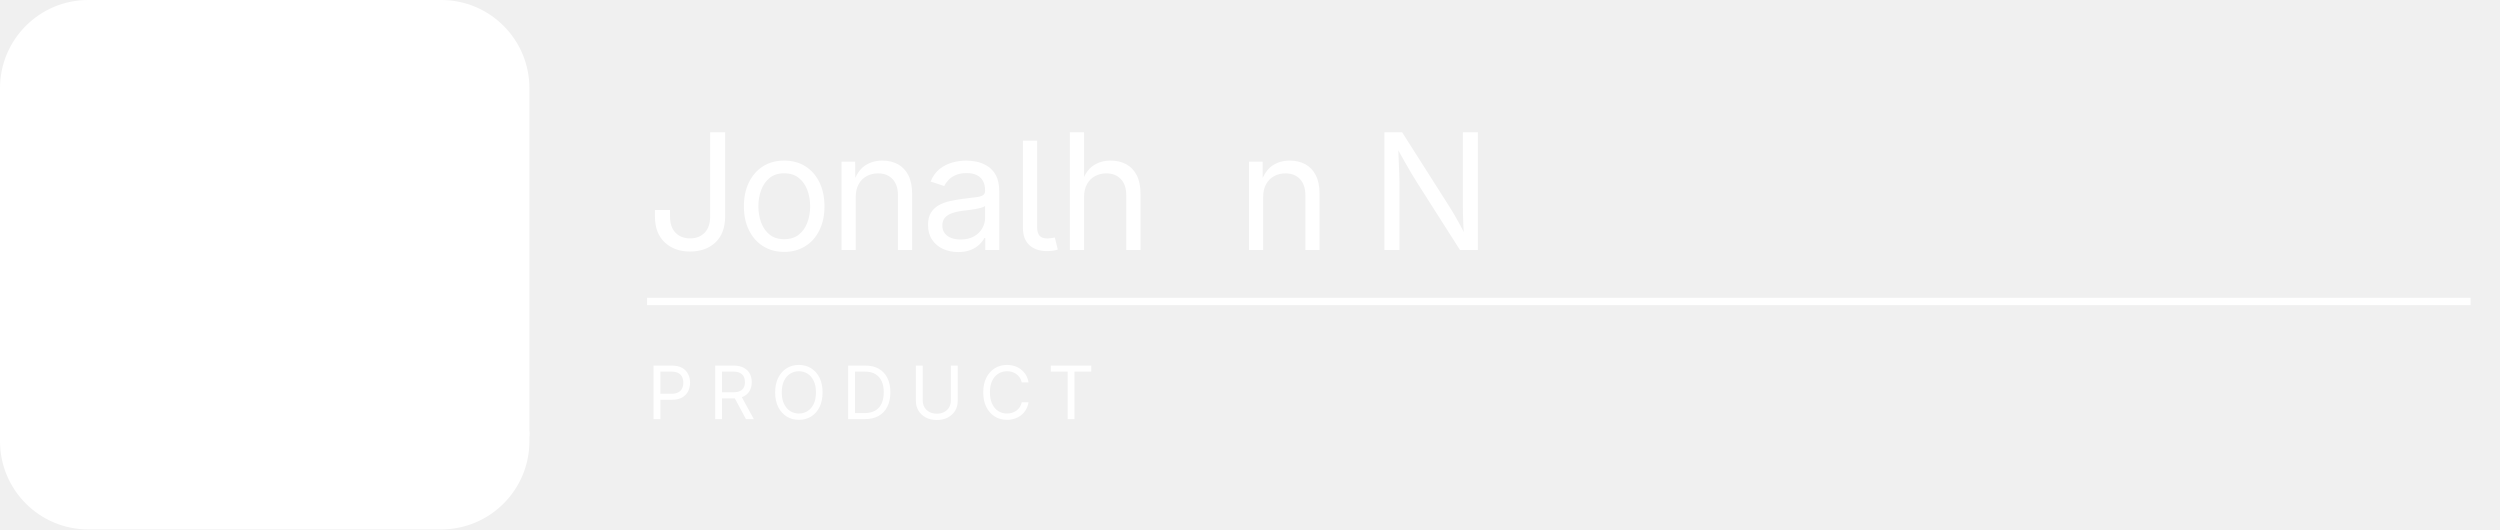
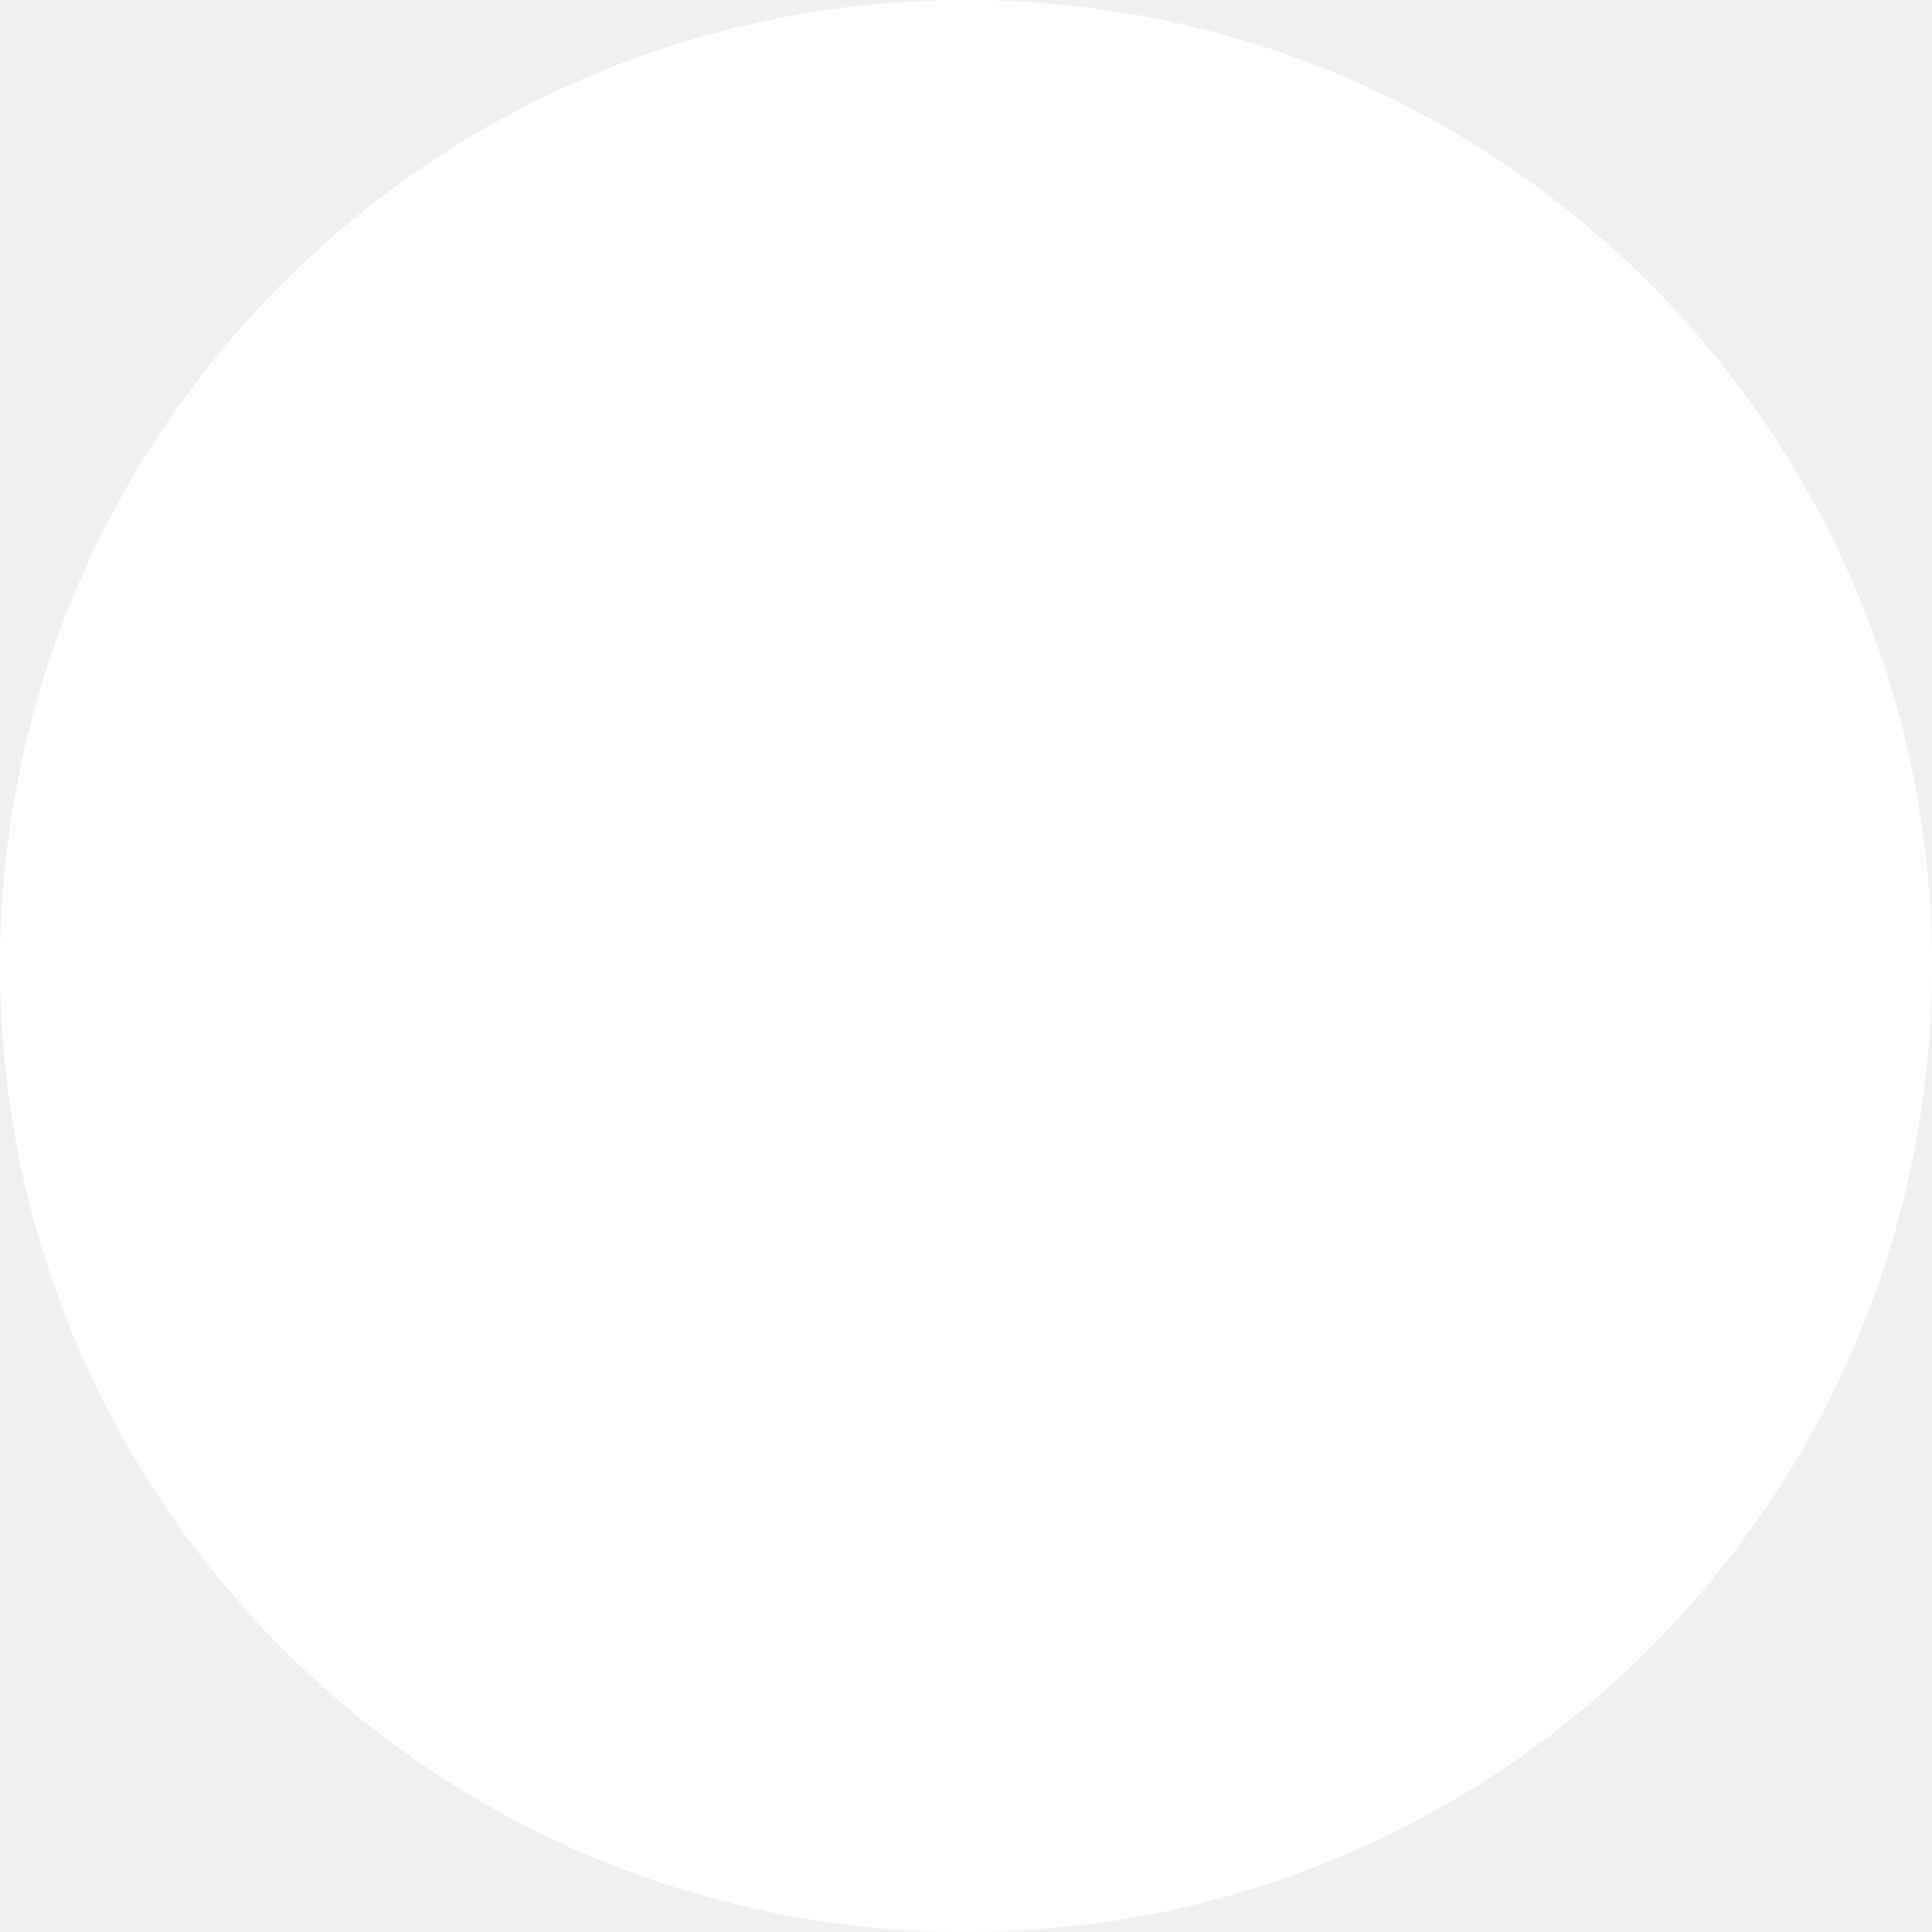
- <svg xmlns="http://www.w3.org/2000/svg" viewBox="0 0 340 72" width="340" height="72">
-   <rect x="0" y="0" width="72" height="72" rx="12" fill="#ffffff" />
-   <rect x="0" y="57" width="72" height="4" rx="2" fill="#ffffff" />
-   <path d="M7.45 0.27L7.45 0.27Q4.76 0.27 3.06-1.31Q1.37-2.90 1.37-5.82L1.37-5.82L1.37-6.92L3.96-6.92L3.96-5.82Q3.96-3.96 4.92-2.99Q5.88-2.01 7.45-2.01L7.45-2.01Q9.01-2.01 9.97-2.99Q10.92-3.96 10.92-5.82L10.92-5.82L10.92-20.37L13.52-20.37L13.52-5.82Q13.52-2.90 11.83-1.31Q10.14 0.27 7.45 0.27ZM21.05 0L18.44 0L18.44-20.37L21.51-20.37L29.79-7.34Q30.12-6.84 30.58-6.04Q31.05-5.25 31.59-4.25Q32.13-3.25 32.65-2.12L32.65-2.12L32.28-2.12Q32.16-3.29 32.10-4.37Q32.05-5.44 32.03-6.34Q32.02-7.25 32.02-7.88L32.02-7.88L32.02-20.37L34.62-20.37L34.62 0L31.53 0L24.14-11.59Q23.64-12.40 23.13-13.25Q22.61-14.11 21.96-15.28Q21.30-16.45 20.33-18.17L20.33-18.17L20.81-18.17Q20.88-16.65 20.93-15.37Q20.99-14.08 21.02-13.13Q21.05-12.17 21.05-11.62L21.05-11.62L21.05 0Z" fill="#ffffff" transform="translate(19.375, 48)" />
-   <path d="M5.85 0.21Q3.74 0.21 2.41-1.03Q1.07-2.28 1.07-4.58L1.07-5.44L3.12-5.44L3.12-4.58Q3.12-3.12 3.87-2.35Q4.62-1.58 5.85-1.58Q7.08-1.58 7.83-2.35Q8.58-3.12 8.58-4.58L8.58-16.01L10.62-16.01L10.62-4.58Q10.62-2.28 9.30-1.03Q7.97 0.21 5.85 0.21ZM18.64 0.26Q17.01 0.26 15.78-0.52Q14.55-1.29 13.86-2.69Q13.17-4.08 13.17-5.93Q13.17-7.81 13.86-9.21Q14.55-10.61 15.78-11.39Q17.01-12.16 18.64-12.16Q20.29-12.16 21.52-11.39Q22.76-10.61 23.44-9.21Q24.13-7.81 24.13-5.93Q24.13-4.08 23.44-2.69Q22.76-1.29 21.52-0.52Q20.29 0.26 18.64 0.26ZM18.64-1.47Q19.86-1.47 20.64-2.09Q21.42-2.72 21.80-3.73Q22.18-4.75 22.18-5.93Q22.18-7.12 21.80-8.15Q21.42-9.17 20.64-9.80Q19.86-10.43 18.64-10.43Q17.44-10.43 16.67-9.80Q15.89-9.17 15.52-8.15Q15.14-7.13 15.14-5.93Q15.14-4.75 15.52-3.73Q15.89-2.72 16.67-2.09Q17.44-1.47 18.64-1.47ZM28.38-7.20L28.38 0L26.45 0L26.45-12.01L28.30-12.01L28.32-9.10L28.05-9.10Q28.59-10.76 29.61-11.46Q30.63-12.16 31.99-12.16Q33.20-12.16 34.12-11.66Q35.03-11.16 35.54-10.16Q36.05-9.15 36.05-7.63L36.05 0L34.12 0L34.12-7.47Q34.12-8.85 33.39-9.64Q32.67-10.42 31.41-10.42Q30.55-10.42 29.86-10.04Q29.17-9.67 28.78-8.95Q28.38-8.23 28.38-7.20ZM42.31 0.28Q41.17 0.28 40.24-0.15Q39.31-0.58 38.76-1.41Q38.21-2.23 38.21-3.42Q38.21-4.45 38.62-5.09Q39.03-5.74 39.71-6.11Q40.39-6.48 41.22-6.66Q42.05-6.84 42.89-6.95Q43.96-7.09 44.64-7.17Q45.31-7.24 45.64-7.42Q45.97-7.61 45.97-8.05L45.97-8.11Q45.97-8.86 45.69-9.38Q45.41-9.90 44.85-10.18Q44.29-10.46 43.46-10.46Q42.60-10.46 41.98-10.19Q41.37-9.93 40.99-9.52Q40.61-9.12 40.42-8.70L38.56-9.31Q39.02-10.41 39.80-11.03Q40.59-11.64 41.53-11.90Q42.48-12.16 43.40-12.16Q44.00-12.16 44.77-12.02Q45.54-11.87 46.25-11.44Q46.97-11.01 47.44-10.17Q47.90-9.32 47.90-7.92L47.90 0L46.00 0L46.00-1.63L45.87-1.63Q45.67-1.21 45.22-0.77Q44.77-0.32 44.05-0.02Q43.33 0.28 42.31 0.28ZM42.64-1.43Q43.71-1.43 44.46-1.85Q45.20-2.27 45.58-2.94Q45.97-3.61 45.97-4.34L45.97-6.00Q45.85-5.87 45.45-5.75Q45.06-5.64 44.55-5.55Q44.04-5.47 43.56-5.41Q43.08-5.35 42.80-5.32Q42.10-5.23 41.50-5.02Q40.89-4.81 40.52-4.41Q40.16-4.01 40.16-3.32Q40.16-2.70 40.48-2.28Q40.80-1.86 41.36-1.64Q41.92-1.43 42.64-1.43ZM51.12-2.96L51.12-14.87L53.05-14.87L53.05-3.12Q53.05-2.31 53.38-1.94Q53.71-1.57 54.47-1.57Q54.65-1.57 54.94-1.61Q55.22-1.65 55.46-1.70L55.86-0.06Q55.56 0.04 55.18 0.10Q54.79 0.15 54.42 0.15Q52.86 0.15 51.99-0.67Q51.12-1.49 51.12-2.96ZM59.43-7.20L59.43 0L57.50 0L57.50-16.01L59.43-16.01L59.43-9.10L59.10-9.10Q59.64-10.76 60.66-11.46Q61.67-12.16 63.04-12.16Q64.25-12.16 65.17-11.66Q66.09-11.16 66.60-10.16Q67.11-9.15 67.11-7.63L67.11 0L65.17 0L65.17-7.47Q65.17-8.85 64.44-9.64Q63.71-10.42 62.46-10.42Q61.60-10.42 60.91-10.04Q60.22-9.67 59.83-8.95Q59.43-8.23 59.43-7.20ZM83.79-7.20L83.79 0L81.86 0L81.86-12.01L83.72-12.01L83.73-9.10L83.46-9.10Q84.01-10.76 85.02-11.46Q86.04-12.16 87.40-12.16Q88.61-12.16 89.53-11.66Q90.44-11.16 90.95-10.16Q91.46-9.15 91.46-7.63L91.46 0L89.53 0L89.53-7.47Q89.53-8.85 88.80-9.64Q88.08-10.42 86.82-10.42Q85.96-10.42 85.27-10.04Q84.59-9.67 84.19-8.95Q83.79-8.23 83.79-7.20ZM102.33 0L100.28 0L100.28-16.01L102.69-16.01L109.20-5.77Q109.45-5.37 109.82-4.75Q110.18-4.13 110.61-3.34Q111.03-2.56 111.44-1.67L111.15-1.67Q111.05-2.59 111.01-3.43Q110.97-4.28 110.96-4.98Q110.95-5.69 110.95-6.19L110.95-16.01L112.99-16.01L112.99 0L110.56 0L104.76-9.11Q104.36-9.74 103.96-10.41Q103.56-11.09 103.04-12.00Q102.52-12.92 101.76-14.28L102.14-14.28Q102.19-13.08 102.23-12.07Q102.28-11.06 102.30-10.31Q102.33-9.56 102.33-9.13L102.33 0Z" fill="#ffffff" transform="translate(88, 34)" />
-   <line x1="88" y1="41" x2="336" y2="41" stroke="#ffffff" stroke-width="1" />
-   <path d="M1.81 0L0.88 0L0.88-7.28L3.37-7.28Q4.22-7.28 4.77-6.97Q5.32-6.66 5.58-6.13Q5.85-5.61 5.85-4.96Q5.85-4.31 5.58-3.78Q5.32-3.26 4.77-2.94Q4.22-2.63 3.37-2.63L1.61-2.63L1.61-3.45L3.33-3.45Q3.91-3.45 4.26-3.65Q4.61-3.84 4.77-4.19Q4.93-4.53 4.93-4.96Q4.93-5.39 4.77-5.73Q4.61-6.07 4.26-6.26Q3.90-6.46 3.32-6.46L1.81-6.46L1.81 0Z M10.19 0L9.27 0L9.27-7.28L11.76-7.28Q12.61-7.28 13.15-6.98Q13.70-6.69 13.97-6.19Q14.24-5.68 14.24-5.03Q14.24-4.38 13.97-3.88Q13.70-3.38 13.16-3.10Q12.61-2.82 11.76-2.82L9.78-2.82L9.78-3.65L11.72-3.65Q12.29-3.65 12.64-3.82Q12.99-3.98 13.15-4.29Q13.31-4.60 13.31-5.03Q13.31-5.46 13.15-5.78Q12.99-6.10 12.64-6.28Q12.29-6.46 11.71-6.46L10.19-6.46L10.19 0ZM14.52 0L13.45 0L11.69-3.28L12.73-3.28L14.52 0ZM20.65 0.10Q19.72 0.10 18.99-0.35Q18.26-0.81 17.84-1.64Q17.42-2.48 17.42-3.63Q17.42-4.79 17.84-5.63Q18.26-6.46 18.99-6.92Q19.72-7.37 20.65-7.37Q21.58-7.37 22.31-6.92Q23.04-6.46 23.46-5.63Q23.87-4.79 23.87-3.63Q23.87-2.48 23.46-1.64Q23.04-0.81 22.31-0.35Q21.58 0.10 20.65 0.10ZM20.65-0.76Q21.30-0.76 21.82-1.09Q22.35-1.42 22.66-2.06Q22.97-2.71 22.97-3.63Q22.97-4.57 22.66-5.21Q22.35-5.85 21.82-6.18Q21.30-6.51 20.65-6.51Q20.00-6.51 19.47-6.18Q18.94-5.85 18.63-5.21Q18.32-4.57 18.32-3.63Q18.32-2.71 18.63-2.07Q18.94-1.43 19.47-1.09Q20.00-0.76 20.65-0.76ZM29.62 0L27.86 0L27.86-0.82L29.56-0.82Q30.45-0.82 31.03-1.16Q31.62-1.50 31.90-2.13Q32.19-2.77 32.19-3.65Q32.19-4.53 31.91-5.15Q31.62-5.78 31.06-6.12Q30.49-6.46 29.65-6.46L27.82-6.46L27.82-7.28L29.71-7.28Q30.78-7.28 31.53-6.84Q32.28-6.41 32.69-5.59Q33.09-4.78 33.09-3.65Q33.09-2.51 32.68-1.70Q32.28-0.88 31.50-0.44Q30.73 0 29.62 0ZM27.35-7.28L28.28-7.28L28.28 0L27.35 0L27.35-7.28ZM39.41 0.12Q38.55 0.12 37.91-0.22Q37.27-0.56 36.92-1.14Q36.56-1.73 36.56-2.48L36.56-7.28L37.49-7.28L37.49-2.55Q37.49-2.03 37.72-1.62Q37.96-1.21 38.39-0.98Q38.82-0.74 39.41-0.74Q40.01-0.74 40.43-0.98Q40.86-1.21 41.09-1.62Q41.32-2.03 41.32-2.55L41.32-7.28L42.25-7.28L42.25-2.48Q42.25-1.73 41.90-1.14Q41.54-0.56 40.91-0.22Q40.27 0.12 39.41 0.12ZM48.95 0.10Q48.02 0.10 47.29-0.35Q46.56-0.81 46.14-1.64Q45.72-2.48 45.72-3.63Q45.72-4.79 46.14-5.63Q46.56-6.46 47.29-6.92Q48.02-7.37 48.95-7.37Q49.50-7.37 49.99-7.21Q50.48-7.05 50.87-6.74Q51.26-6.43 51.53-5.99Q51.79-5.55 51.88-4.99L50.96-4.99Q50.88-5.36 50.69-5.64Q50.50-5.93 50.23-6.12Q49.96-6.32 49.63-6.42Q49.31-6.51 48.95-6.51Q48.30-6.51 47.77-6.18Q47.24-5.85 46.93-5.21Q46.63-4.57 46.63-3.63Q46.63-2.71 46.94-2.06Q47.25-1.42 47.77-1.09Q48.30-0.76 48.95-0.76Q49.31-0.76 49.63-0.86Q49.96-0.96 50.23-1.15Q50.50-1.35 50.69-1.63Q50.88-1.92 50.96-2.29L51.88-2.29Q51.79-1.73 51.53-1.29Q51.27-0.85 50.88-0.54Q50.49-0.23 50.00-0.07Q49.51 0.10 48.95 0.10ZM57.20-6.46L54.91-6.46L54.91-7.28L60.41-7.28L60.41-6.46L58.13-6.46L58.13 0L57.20 0L57.20-6.46Z" fill="#ffffff" transform="translate(88, 57)" />
+ <svg xmlns="http://www.w3.org/2000/svg" id="a" data-name="Layer 1" viewBox="0 0 890.51 890.51">
+   <circle cx="445.25" cy="445.25" r="445.25" fill="#ffffff" />
+   <g>
+     <path d="M783.84,217.38c2.06,4.34-.98,7.87-5.28,5.44-8.69-6.89-17.82-12.12-28.48-15.67-20.22-6.46-42.27-3.86-59.51,8.59-11.41,8.24-18.37,20.26-19.21,34.77-14.72-22.52-38.22-35.81-65.87-34.71,10.19-6.29,18.75-13.03,25.08-22.57,13.94-21.03,11.21-47.09-6.5-65.14-10.8-11.01-24.06-18.84-39.02-23.83-50.39-16.81-110.66-8.7-160.36,9.01-35.04,12.48-67.69,29.99-96.94,52.85-25.79,20.16-48.31,42.99-66.62,69.98-11.54,17.02-24.62,40.36-20.66,60.09,2.83,14.1,13.85,20.02,28.58,17.84l-2.16,26.65-10.83,78.32c-10.04-23.41-29.65-40.54-54.57-47.41-34.43-9.49-70.44.11-97.25,23.63-14.6,12.8-25.39,28.4-33.79,46-9.44,19.77-13.4,40.5-16.14,62.19-18.1-125.83,20.31-250.6,109.35-340.81,55.28-56.01,126.42-94.66,203.76-110.25,69.65-14.04,142.2-10.62,209.71,11.09,84.34,27.13,156.64,81.33,206.72,153.93Z" fill="#ffffff" />
+     <path d="M118.22,407.91c30.63-26.11,74.08-29.94,104.65-4.26,32.26,27.09,30.62,76.47,6.71,109.64-6.17,8.56-13.92,15.07-23.44,19.22-9.67,4.21-24.78,3-29.1-1.97-.78-.9,6.43-5.76,5.4-13.44-.51-3.83-3.02-8.13-7.15-10.13-8.89-4.29-19.01.72-21.76,10.39-4.28,15.06,2.44,30.93,16.46,38.47,15.95,8.58,35.09,6.86,50.21-2.94,20.47-13.27,33.26-40.4,40.11-63.76,6.13-20.87,10.07-41.38,13.3-62.99l12.23-81.84c1.87-12.53,3.47-24.31,3.85-36.68.08-2.67-1.26-5.63-2.69-6.88-5.2-4.56-12.68.85-18.77-2.32-8.18-4.26-7.67-16.15-3.62-25.97,11.93-28.93,41.58-60.74,65.82-81.47,37.31-31.9,81.23-54.85,128.58-68.1,34.93-9.77,77.04-13.73,111.79-4.23,12.51,3.42,24.24,8.99,32.89,18.3,17.63,18.97,11.8,45.39-7.73,61.52-45.87,37.89-123.69,5.35-189.36,42.1-21.49,12.02-37.55,29.91-46.66,52.79-12.42,29.83-13.71,65.4-17.15,97.97-25.22-4.83-48.74,9.63-56.5,33.28-.73,2.23-1.91,3.94-1.47,6.61-2.74,15.31,1.93,30.96,12.23,42.14,10.24,11.11,24.82,16.95,40.73,15.61-1.92,27.57-6.63,52.89-13.06,78.66-13.52,54.17-41.1,115.15-100.84,125.48-36.46,6.31-72.29-5.72-98.73-31.3-11.44-11.07-20.84-22.96-28.58-37.11-14.71-26.89-22.27-56.21-24.15-86.95-2.8-45.62,9.86-99.17,45.81-129.82Z" fill="#ffffff" />
+     <path d="M465.66,420.35c-28.47,9.31-38.61,72.05-19.09,91.05,10.91,10.63,27.9,8.24,36.15-3.87,4.41-6.48,5.39-13.71,3.39-21.25-1.32-4.99-6.07-7.29-10.33-9.07.11-9.57,7.14-17.9,13.99-22.01,9.11-5.46,18.72-5.45,28.1-1.49,22.82,9.63,32.45,37.13,31.27,61.84-1.27,26.79-12.44,51.51-31.04,70.92-29,30.28-74.17,41.34-113.88,27.95-31.04-10.47-44.5-38.55-46.23-70.17-2.93-53.61,19.18-111.54,58.78-149.63-7.77-3.82-14.81-7.52-21.1-13.15-32.18-28.78-24.31-80.97,7.05-111.06,17.17-16.48,38.76-25.91,62.2-30.01,18.37-3.21,36.28-3.75,54.3.64,13.12,3.19,23.86,11.18,28.41,24.12,6.4,18.19,2.05,38.85-11.67,52.28-8.94,8.76-21.29,12.53-32.9,9.21-5.34-1.53-9.08-4.88-10.46-10.03-1.92-7.14-7.91-11.34-15.18-11.72-20.16-1.08-31.49,22.57-26.75,41.15,2.02,7.92,8.98,12.92,16.96,12.88,10.68-.05,20.09-10.07,33.67-12,13.99-1.99,27.21,5.4,31.5,19.21,5.61,18.02,1.51,39.14-11.81,52.38-10.05,9.99-24.41,10.77-35.95,4.27-5.91-3.33-13.19-4.45-19.38-2.43Z" fill="#ffffff" />
+     <circle cx="333.62" cy="439.63" r="34.19" fill="#ffffff" />
+     <circle cx="572.19" cy="439.64" r="34.16" fill="#ffffff" />
+     <path d="M778.56,222.82c1.61-.35,3.09-.73,3.85-1.65.91-1.09,1.06-2.54,1.43-3.79,5.53,8.02,10.94,15.63,14.99,25.48-6.33-7.21-12.61-13.97-20.28-20.04Z" fill="#ffffff" />
+     <path d="M426.79,803.93l.88-2.11c34.12-14.05,55.65-44.11,53.89-81.97-1.78-38.31-25.41-63.83-58.82-77.4-3.82-.45-5.17-1.68-4.04-3.71,46.15,4.44,85.8-7.33,117.22-42.49,25.82-29.47,38.48-67.92,43.18-107.29,28.19-4,46.91-30.24,41.7-58.48-3.74-20.25-18.79-35.83-39.32-39.71-.84-16.38-2.62-32.1-4.51-48.38l-3.8-32.8c-1.45-13.59-2.59-26.8-1.25-40.3,2.11-21.21,17.48-38.09,39.51-36.79,26.85,1.59,45.14,21.96,56.79,45.09,6.5,12.9,12.07,25.41,16.78,39.14l26.02,75.89,18.9,54.73c2.78,8.05,7.28,16.58,13.98,15.69,6.23-.83,9.29-16.12,10.05-25.76,4.13-52.35-18.67-106-50.75-146.71-8.2-10.4-12.78-22.35-11.56-35.6,1.76-19.07,16.46-32.93,35.47-34.64,12.81-1.15,24.83,2.58,35.78,9.73,27.83,18.16,42.8,56.3,53.07,87.87,8.39,25.8,12.92,51.83,15.96,78.81l.95,13.07.89,18.6.06,25.85-.99,17.53c-1.9,33.53-11.19,79.32-28.02,108.37-6.88,11.88-15,22.13-26.89,29.08-13.21,7.72-29.35,9.08-42.91,1.68-11.24-6.14-19.24-15.8-25.62-26.74-5.77-9.89-10.34-19.88-13.41-30.95l-13.69-49.31-14.02-53.36c-3.55-13.5-17.85-57.62-26.12-58.85-5.46-.81-4.31,14.99-2.24,25.15l8.57,41.93c5.38,26.33,9.12,51.84,10.7,78.85,2.12,36.21-1.28,72.1-12.16,106.5-19.6,61.92-63.87,111.99-122.76,139.17-30.75,14.2-63.94,21.26-97.45,20.63Z" fill="#ffffff" />
+     <path d="M418.69,638.74c.89,1.69,3.31,1.36,4.93,2.17l17.89,8.95c24.28,13.69,39.37,39.17,41.62,66.79,2.8,34.36-13.94,66.39-44.95,81.63-.98.48-3.52,3.43-11.39,5.65-40.53-.77-88.31-14.37-114.27-47.23-24.6-31.13-16.76-72.34,12.53-97.3,25.99-22.15,60.96-25.21,93.64-20.66Z" fill="#ffffff" />
+     <path d="M131.87,690.33c44.04,29.72,101.35,38.01,147.19,4.72-10.08,37.68,5.21,68.14,33.93,91.29,14.99,11.5,31.13,20.1,49.24,26.14,42.12,14.05,86.76,15.16,129.9,4.28,34.38-8.67,66.48-23.87,94.08-46.04,61.86-49.67,91.78-121.37,94.43-200.69,9.91,23.57,19.46,46.6,41.77,60.51,16.04,10,34.59,10.8,51.47,2.1,35.46-18.28,56.95-56.59,65.3-95.26-.22-1.79,1.63-1.62,1.37.15l-12.64,45.51c-19.4,57.87-54.87,112.55-99.15,154.51-69.06,65.44-159.38,103.48-254.48,108.43-97.43,5.07-192-22.33-269.54-81.82-27.97-21.27-52.78-45.8-73.74-73.38.09-.2-.09-.35-.26-.32-.96-.54,0-1.59.65-.75l.46.64Z" fill="#ffffff" />
+     <ellipse cx="389.88" cy="721.08" rx="44.9" ry="54.9" transform="translate(-425.04 809.8) rotate(-67.81)" fill="#ffffff" />
+   </g>
</svg>
